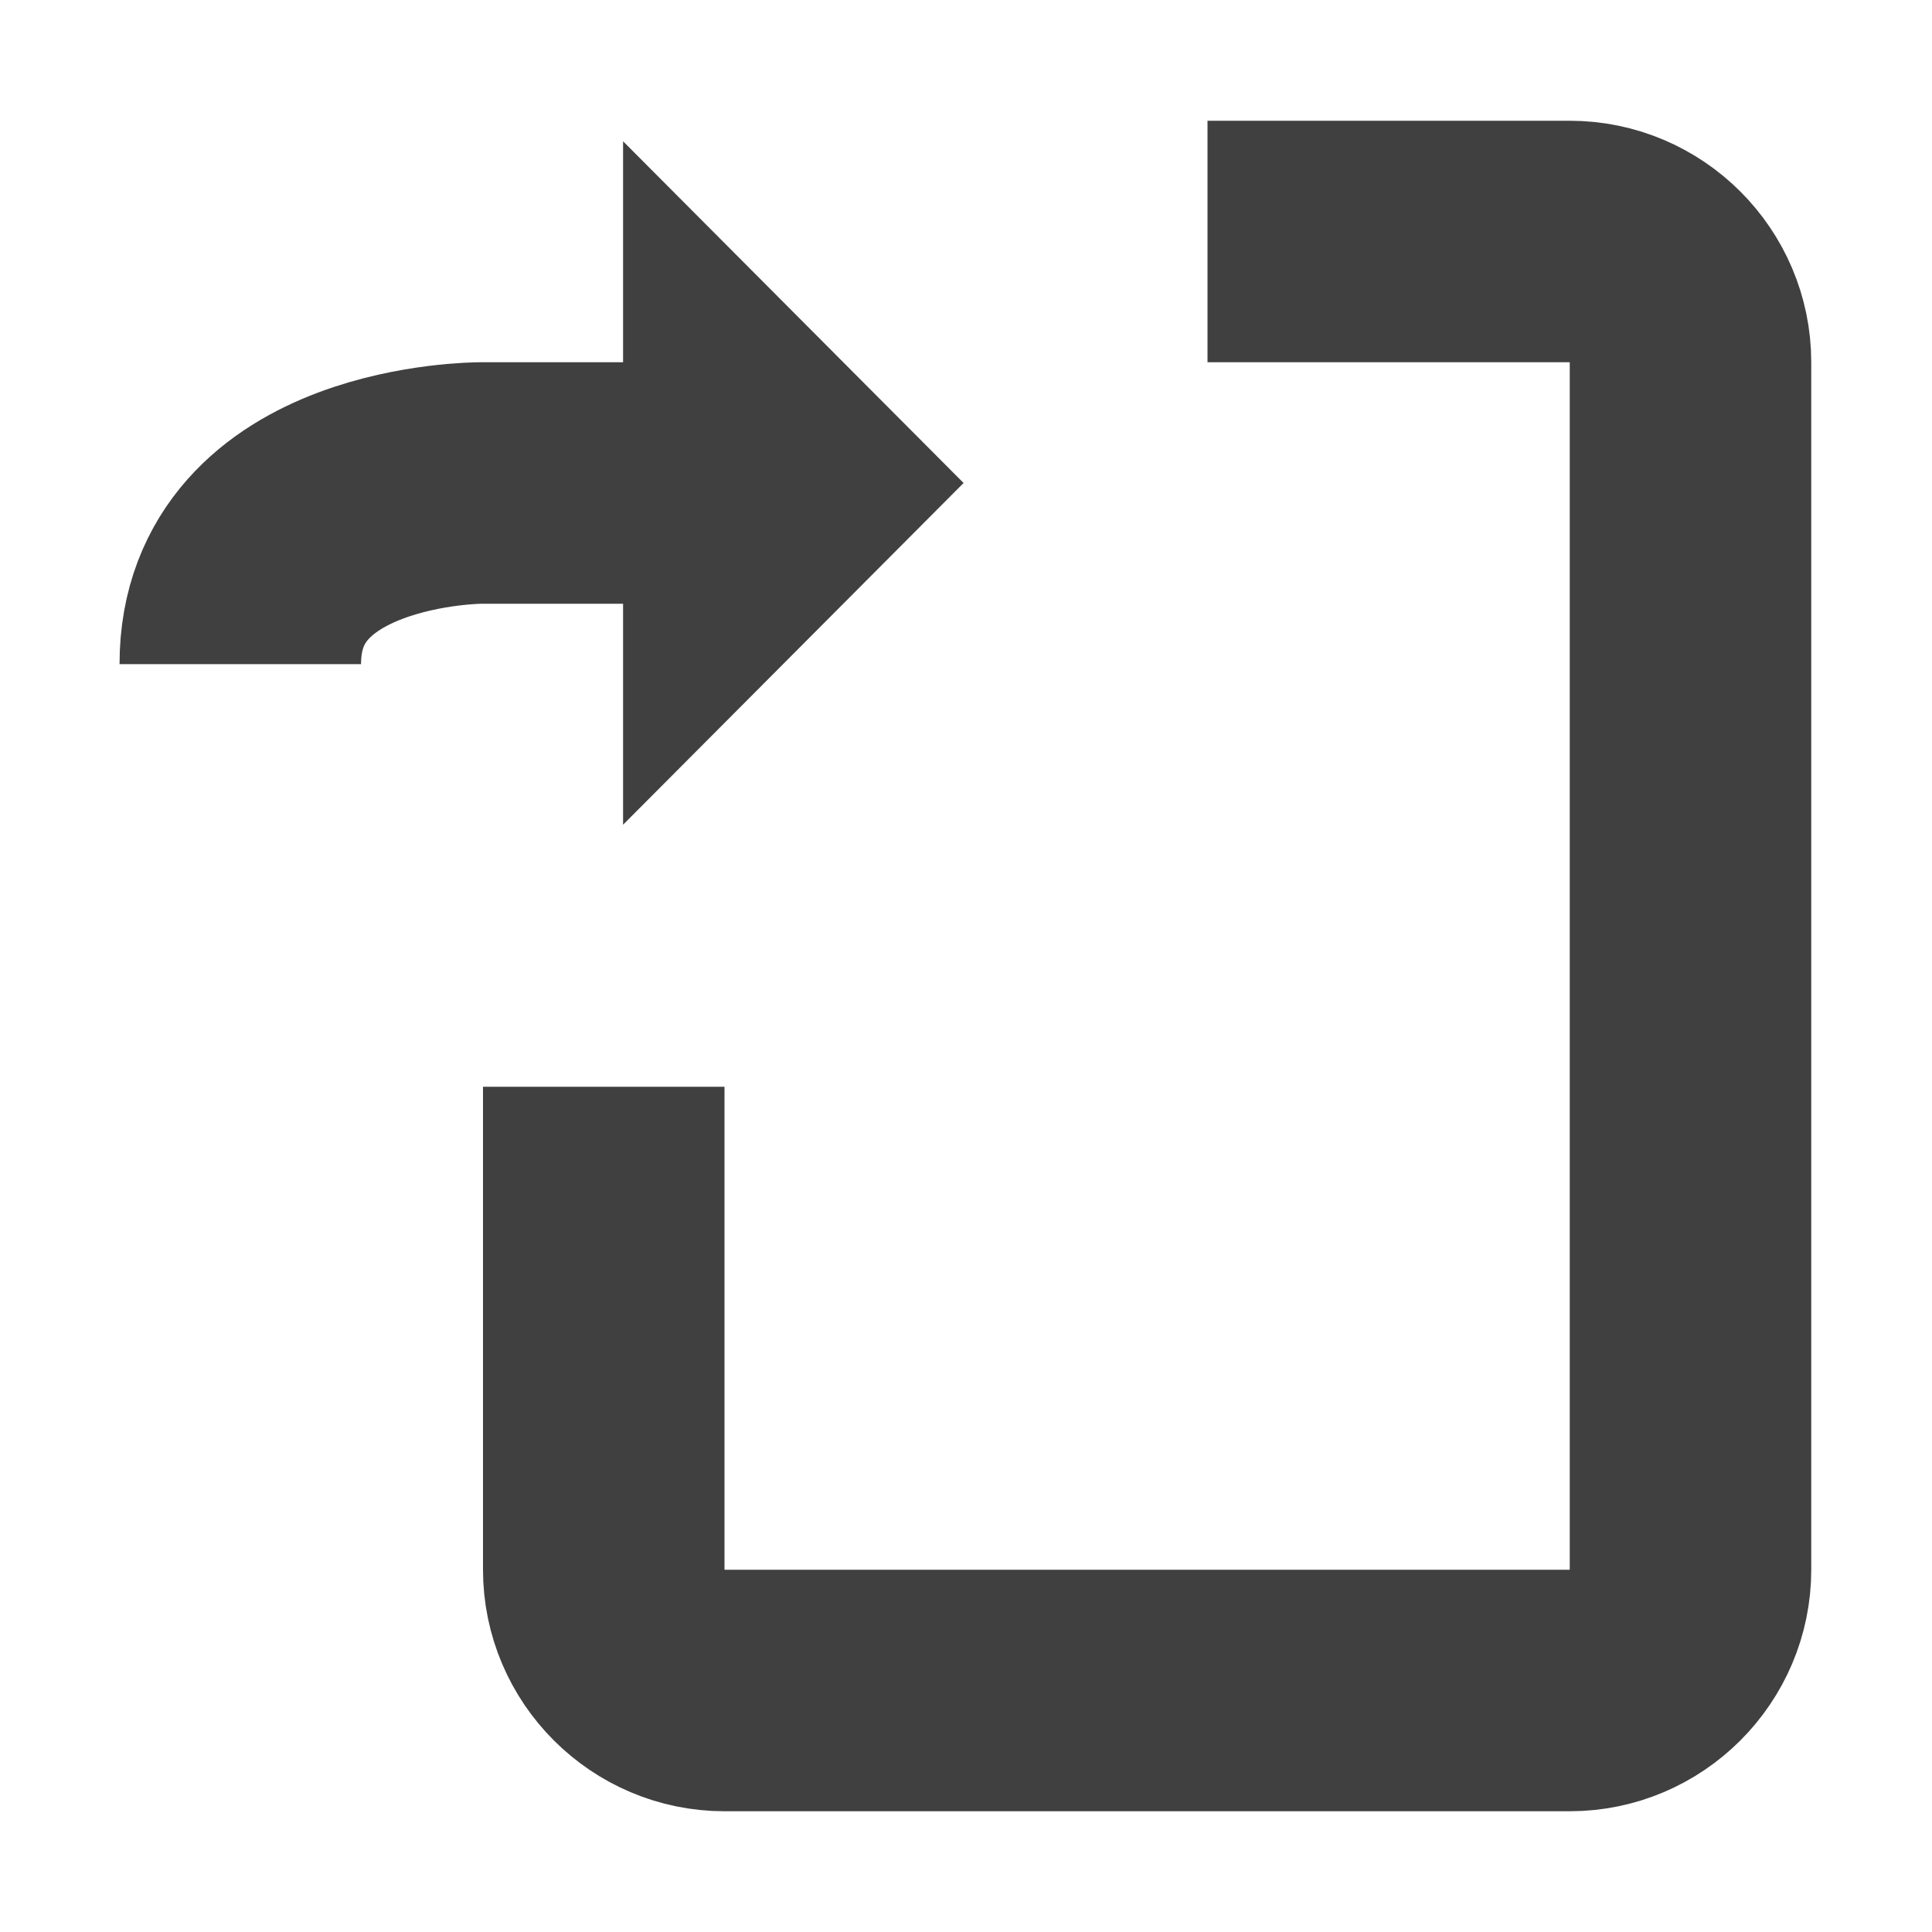
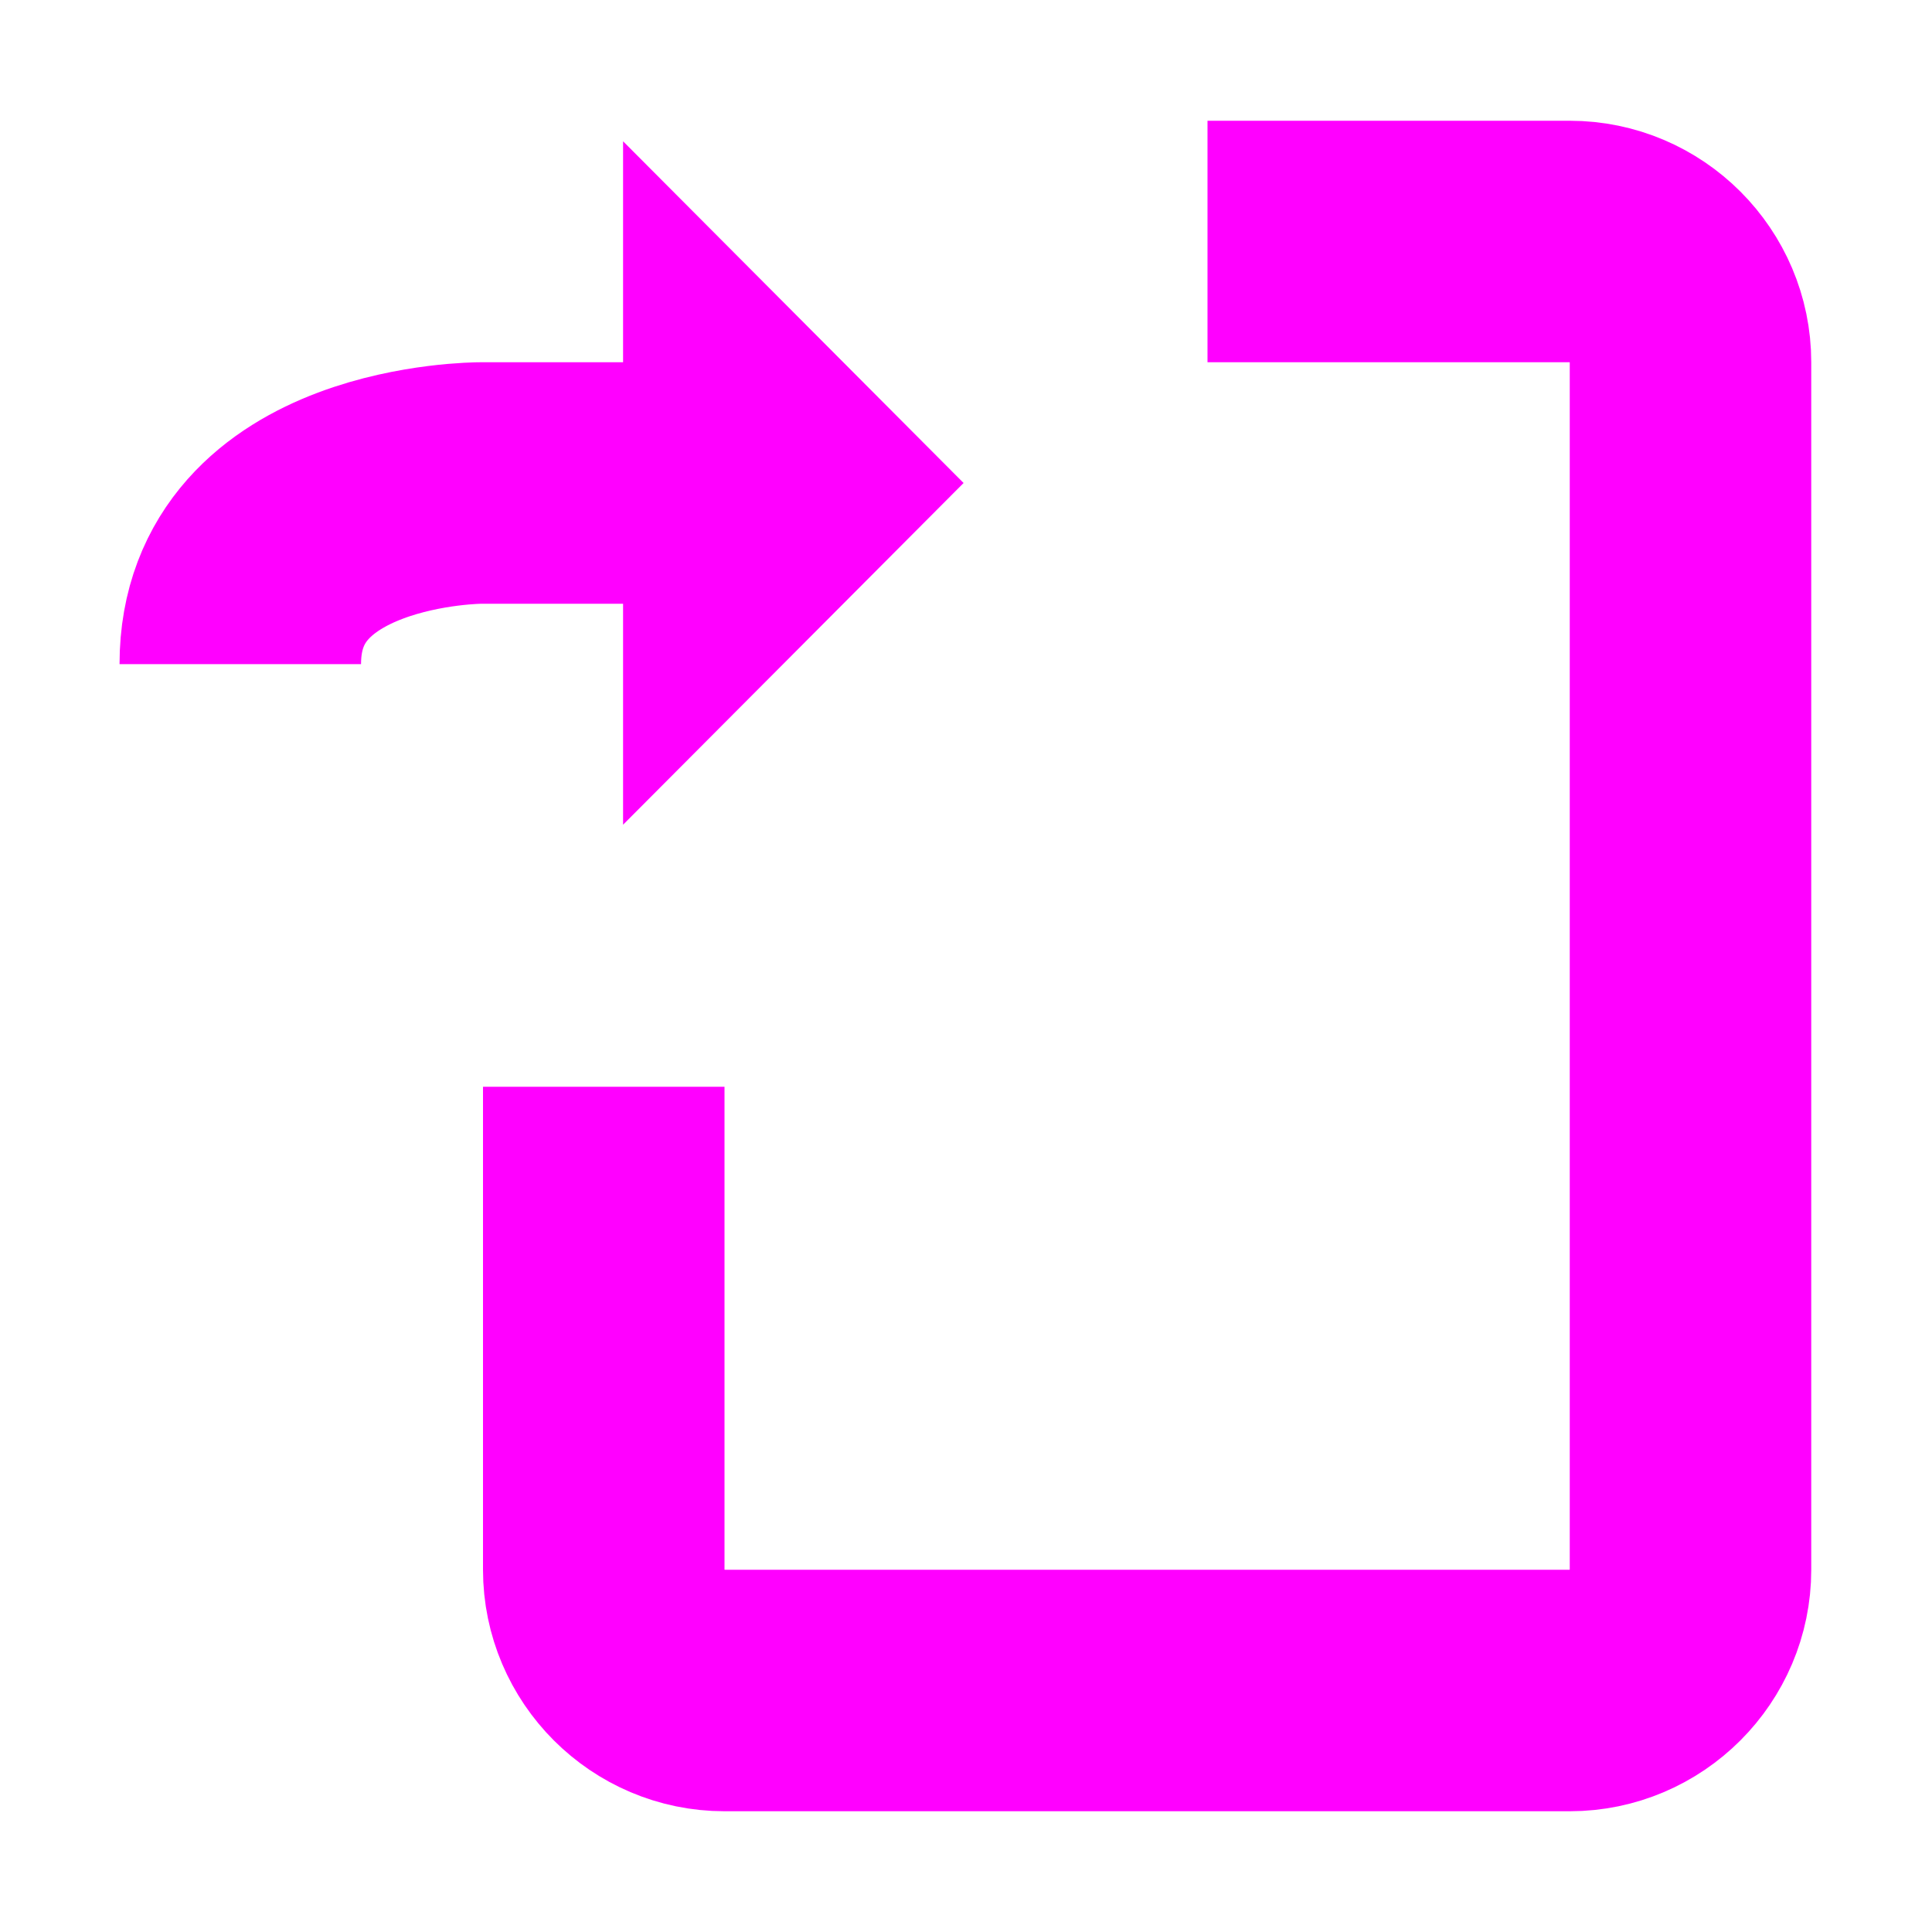
<svg xmlns="http://www.w3.org/2000/svg" id="Layer_1" viewBox="0 0 16 16">
  <defs>
-     <style>.cls-1{fill:none;stroke:#404040;stroke-miterlimit:10;stroke-width:2px;}.cls-2{fill:#404040;}</style>
+     <style>.cls-1{fill:none;stroke:#f0f;stroke-miterlimit:10;stroke-width:2px;}.cls-2{fill:#f0f;}</style>
  </defs>
  <path class="cls-1" d="M10,2h3c.55,0,1,.45,1,1V13c0,.55-.45,1-1,1H6c-.55,0-1-.45-1-1v-4" />
  <g>
    <polyline class="cls-2" points="5.16 6.83 7.98 4 5.16 1.17" />
    <path class="cls-1" d="M6,4H3.98s-1.99,0-1.99,1.5" />
  </g>
</svg>
